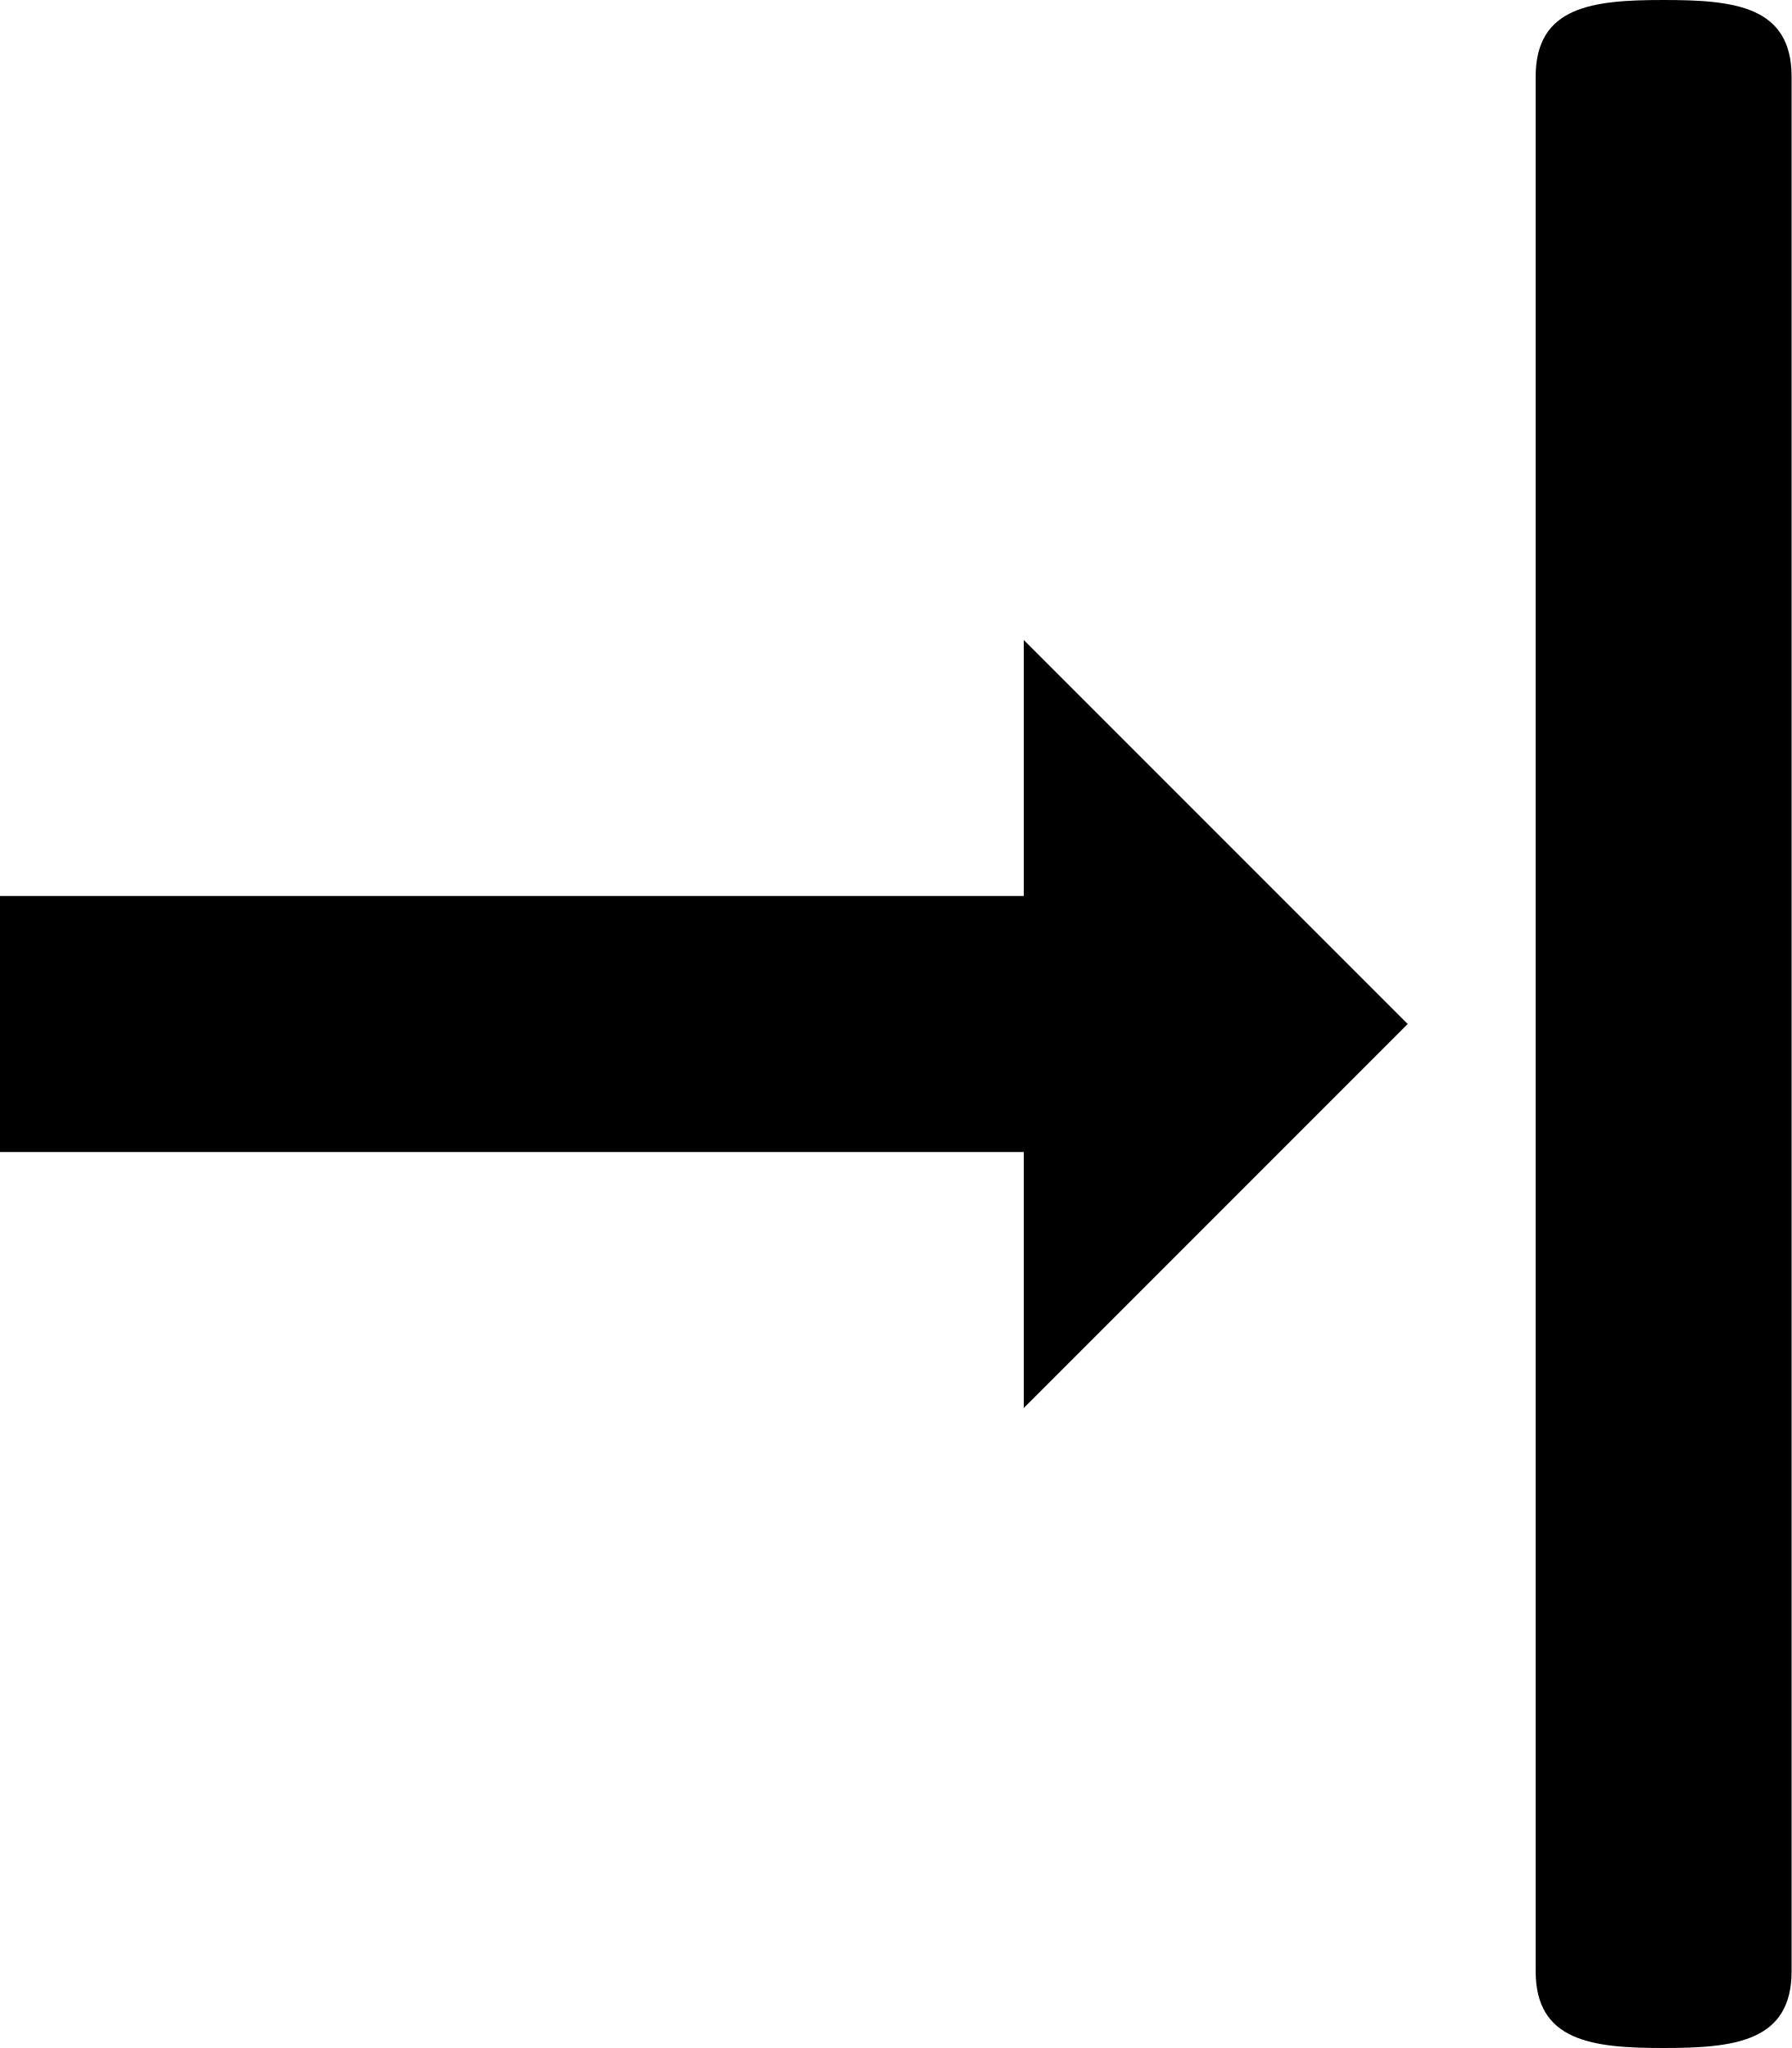
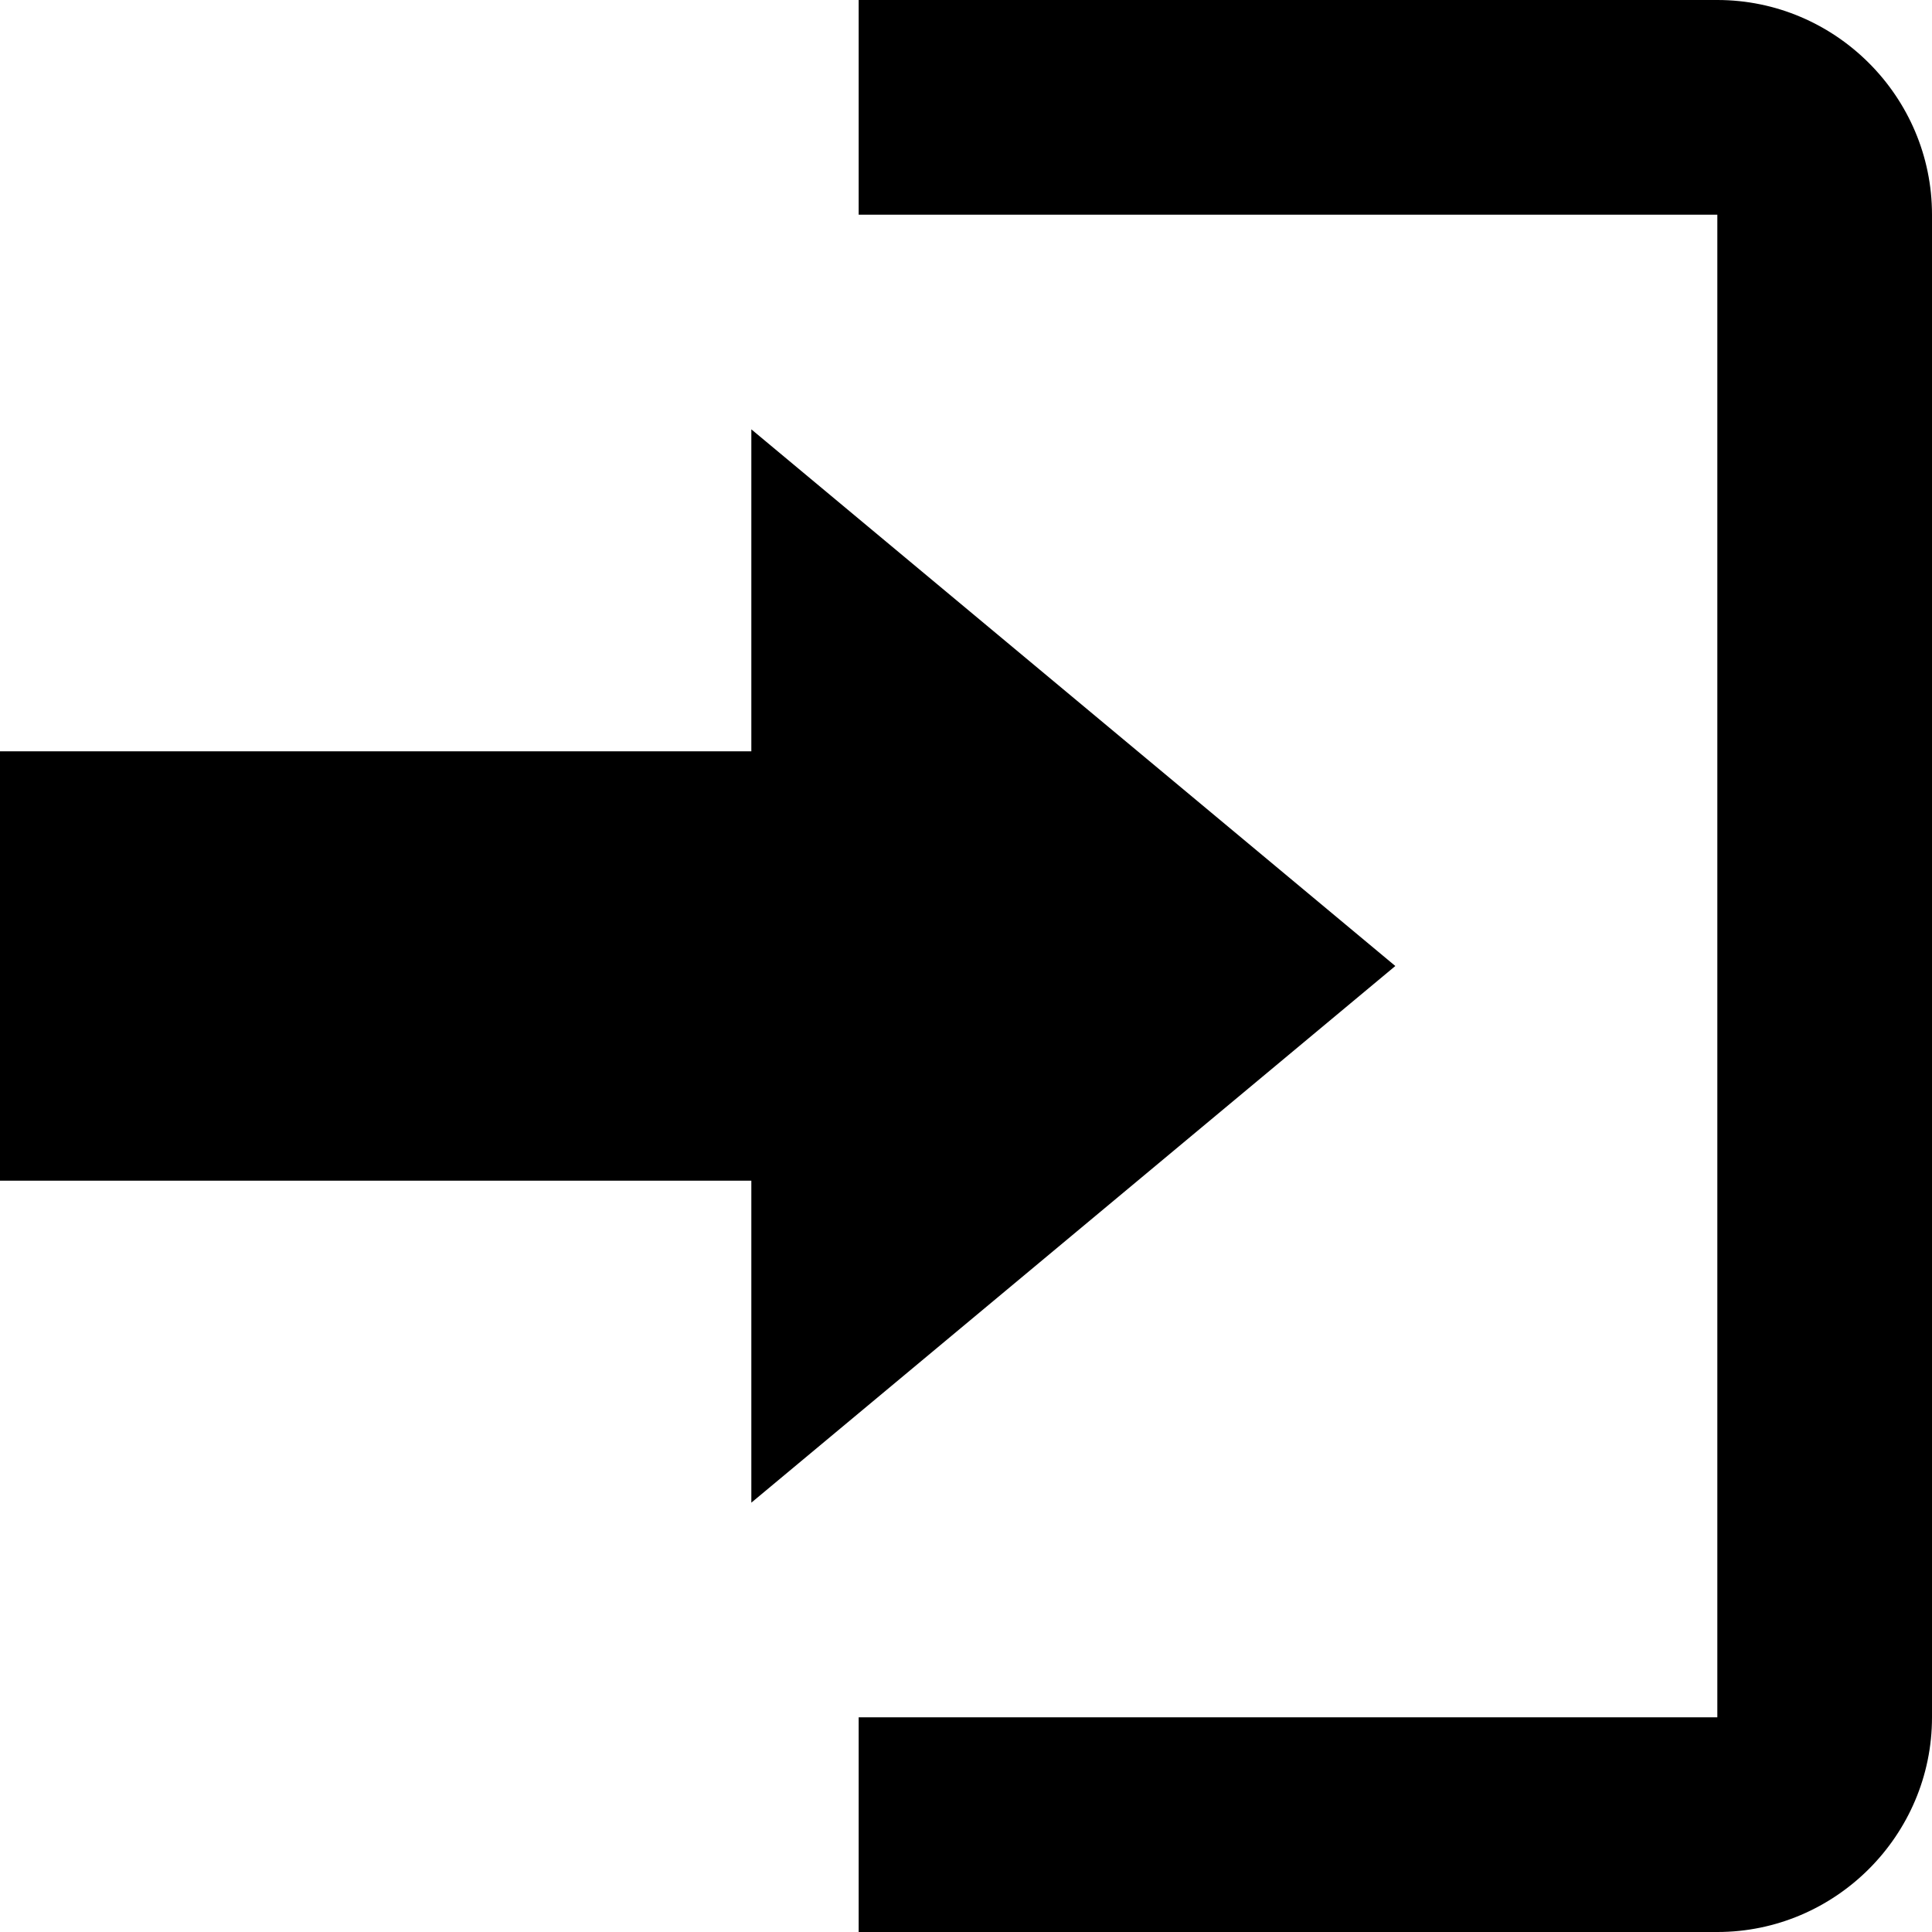
- <svg xmlns="http://www.w3.org/2000/svg" width="392" height="447.998" viewBox="0 0 392 447.998">
-   <path d="M224 140v56h-224v56h224v56l84-84-84-84zm112-123.2v414.397c0 15.431 12.544 16.801 28 16.801 15.484 0 28-1.37 28-16.801v-414.397c0-15.485-12.516-16.8-28-16.8-15.456 0-28 1.315-28 16.8z" />
+ <svg xmlns="http://www.w3.org/2000/svg" version="1.1" id="Layer_1" x="0px" y="0px" width="550.8px" height="550.8px" viewBox="0 0 550.8 550.8" enable-background="new 0 0 550.8 550.8" xml:space="preserve">
+   <path d="M397.8,275.4L214.2,122.4v91.8H0v122.4h214.2v91.8L397.8,275.4z M489.6,489.6H244.8v61.2h244.8  c33.66,0,61.2-27.54,61.2-61.2V61.2c0-33.66-27.54-61.2-61.2-61.2H244.8v61.2h244.8V489.6z" />
</svg>
